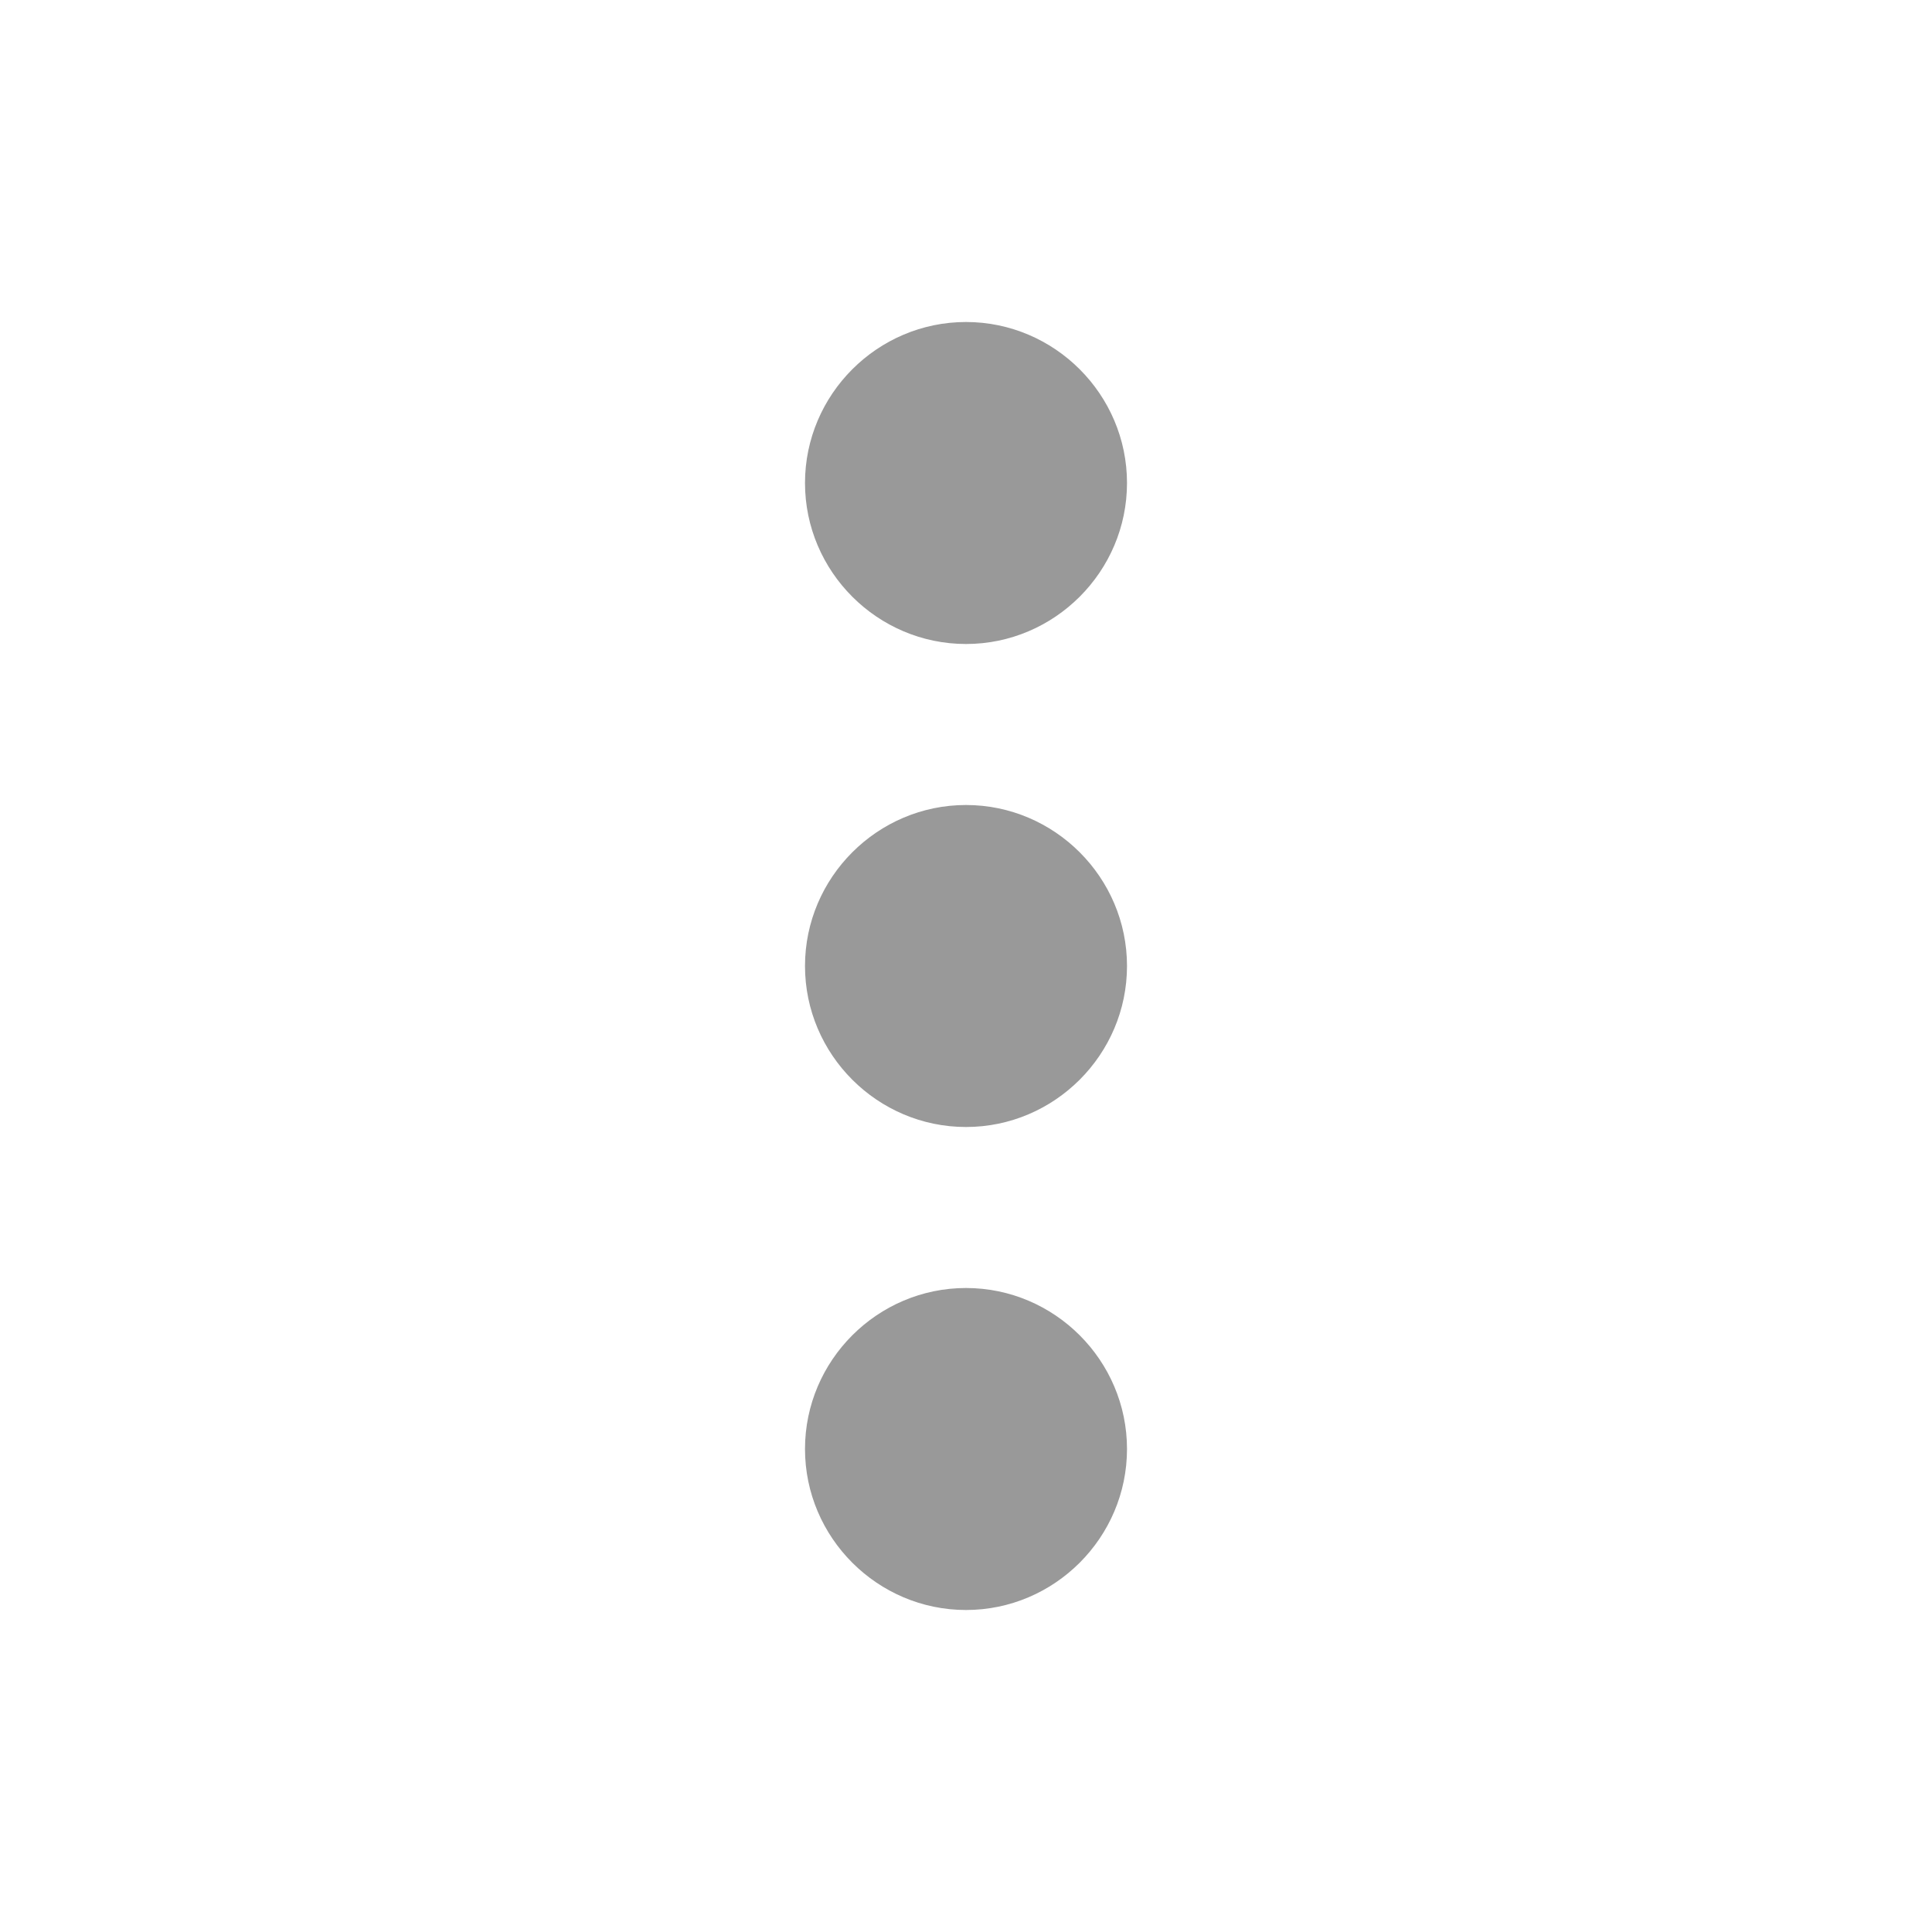
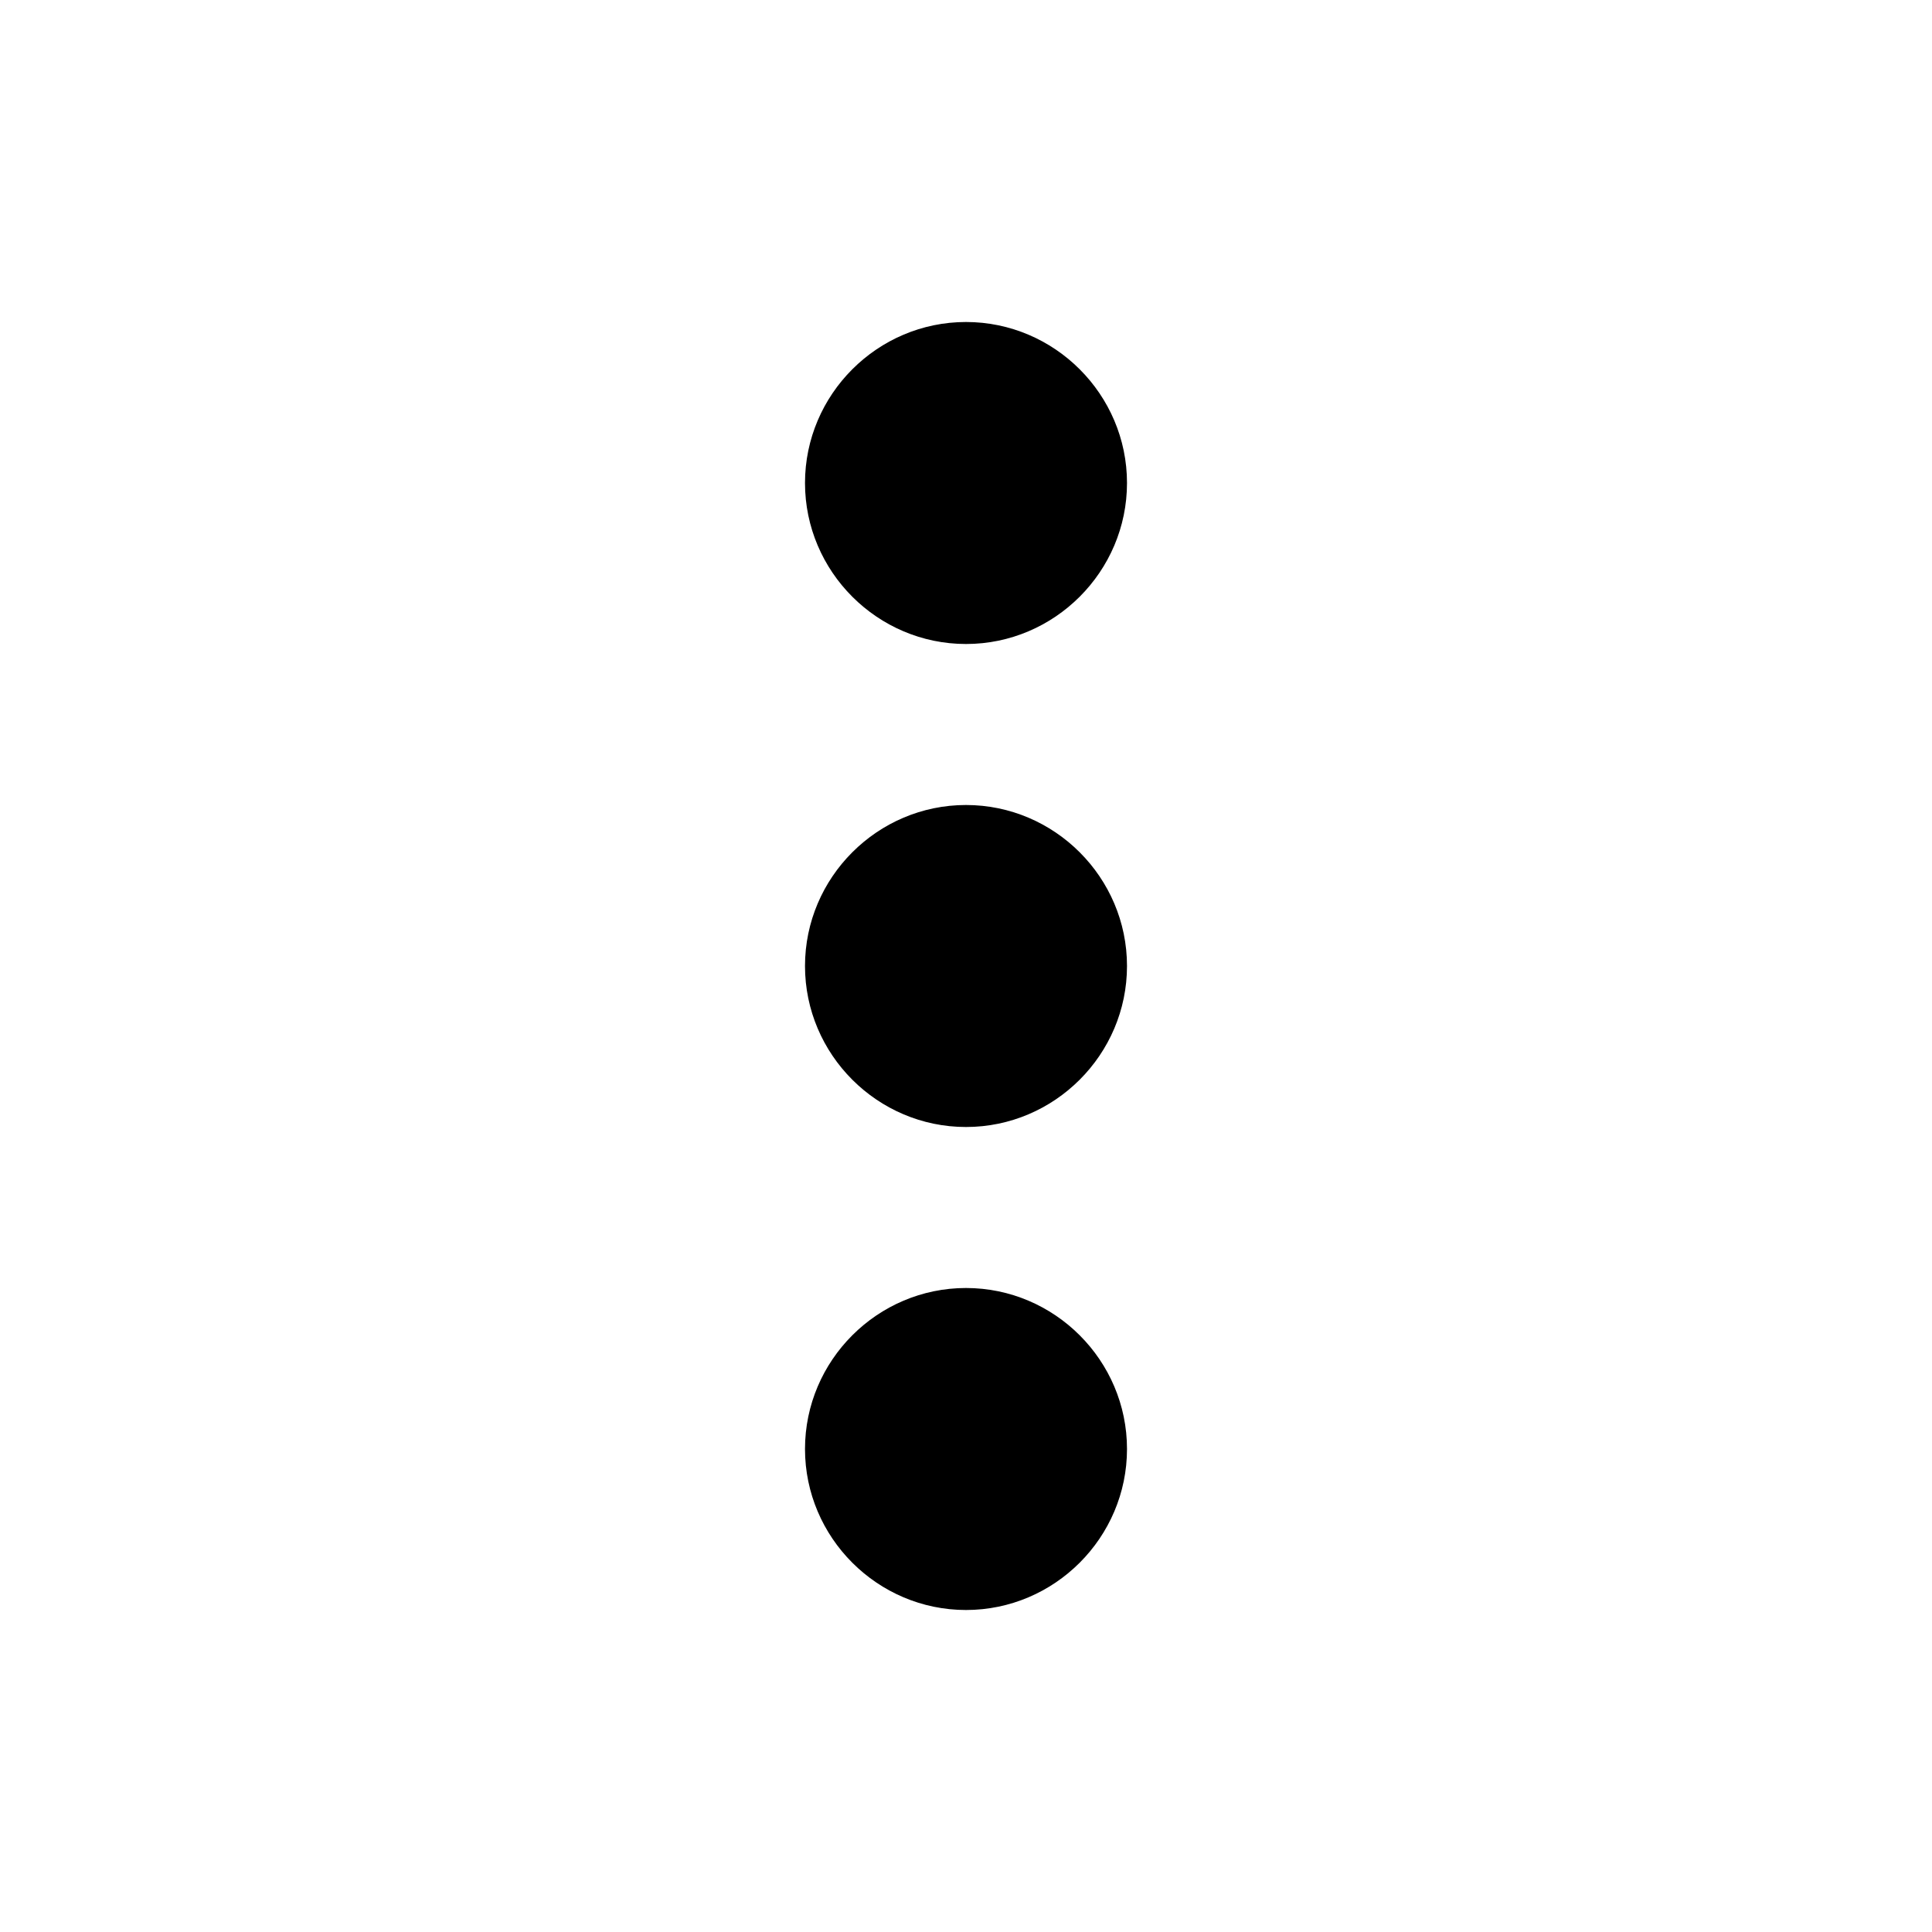
<svg xmlns="http://www.w3.org/2000/svg" width="24" height="24" viewBox="0 0 24 24">
-   <path opacity="0.4" d="M12 8C13.1 8 14 7.1 14 6C14 4.9 13.1 4 12 4C10.9 4 10 4.9 10 6C10 7.1 10.9 8 12 8ZM12 10C10.9 10 10 10.9 10 12C10 13.1 10.9 14 12 14C13.1 14 14 13.1 14 12C14 10.9 13.1 10 12 10ZM12 16C10.9 16 10 16.9 10 18C10 19.1 10.9 20 12 20C13.1 20 14 19.1 14 18C14 16.9 13.1 16 12 16Z" />
+   <path d="M12 8C13.1 8 14 7.1 14 6C14 4.9 13.1 4 12 4C10.9 4 10 4.9 10 6C10 7.1 10.9 8 12 8ZM12 10C10.9 10 10 10.9 10 12C10 13.1 10.9 14 12 14C13.1 14 14 13.1 14 12C14 10.9 13.1 10 12 10ZM12 16C10.9 16 10 16.9 10 18C10 19.1 10.9 20 12 20C13.1 20 14 19.1 14 18C14 16.9 13.1 16 12 16Z" />
</svg>
